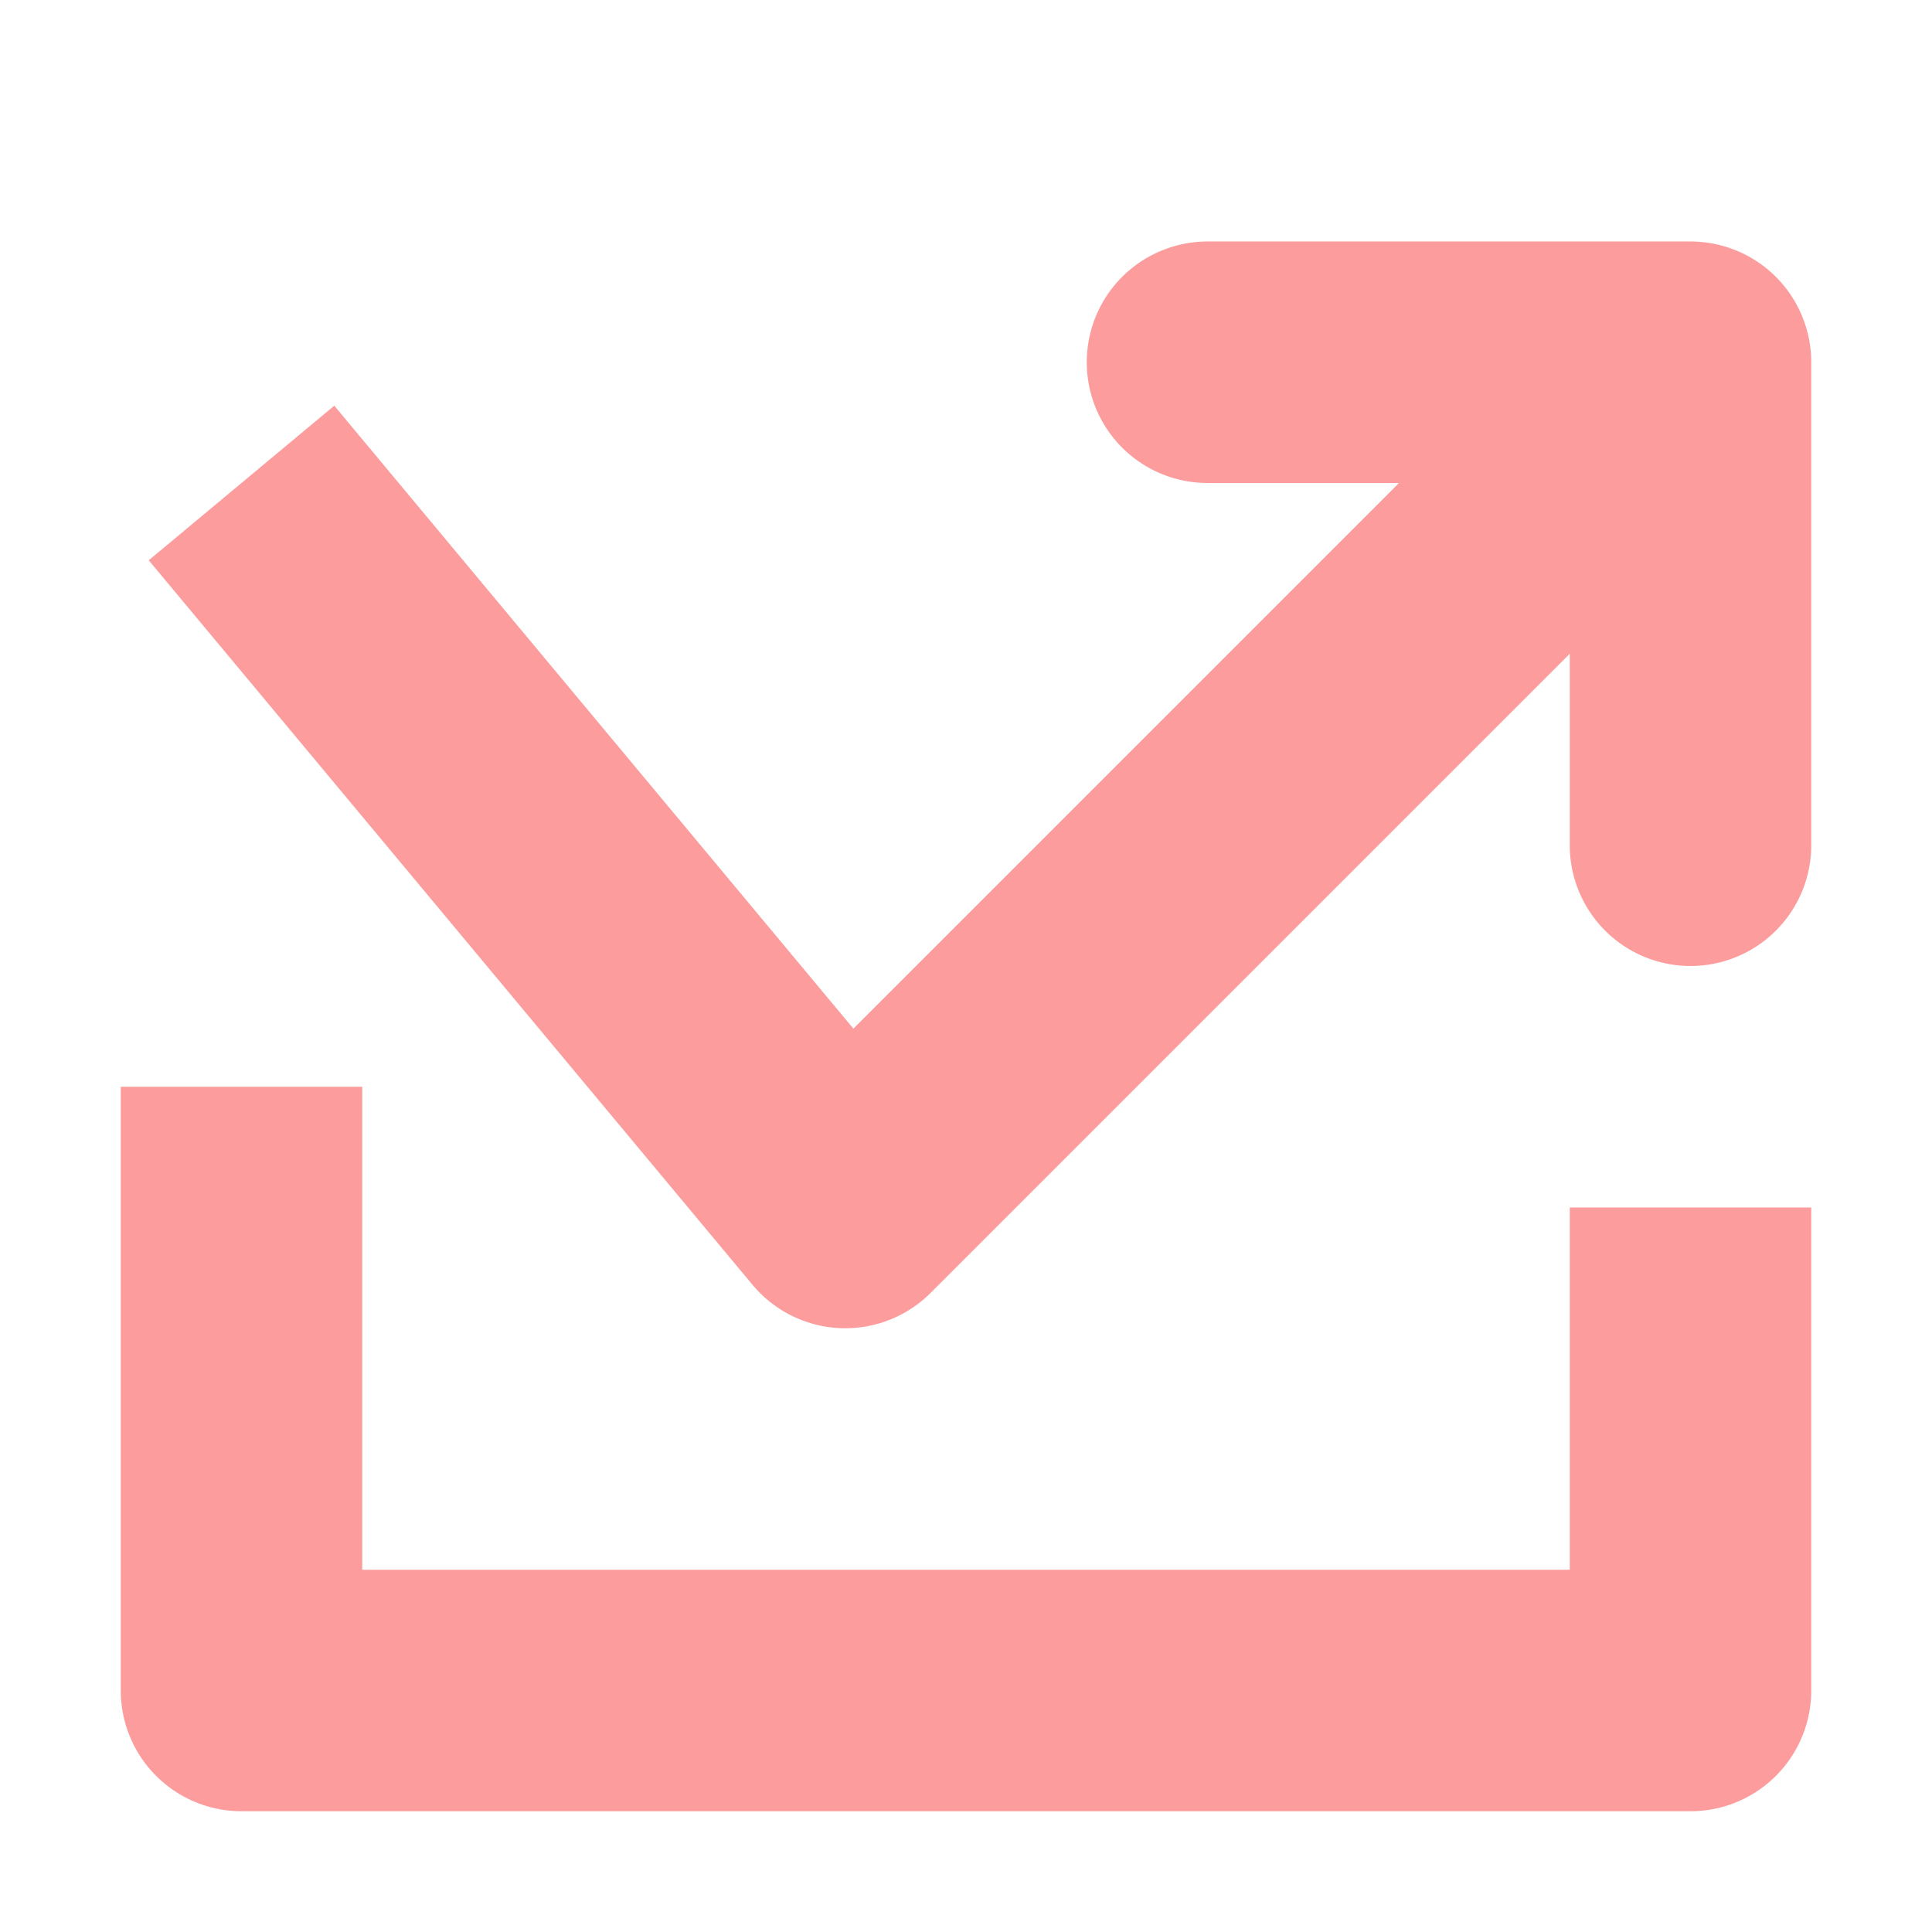
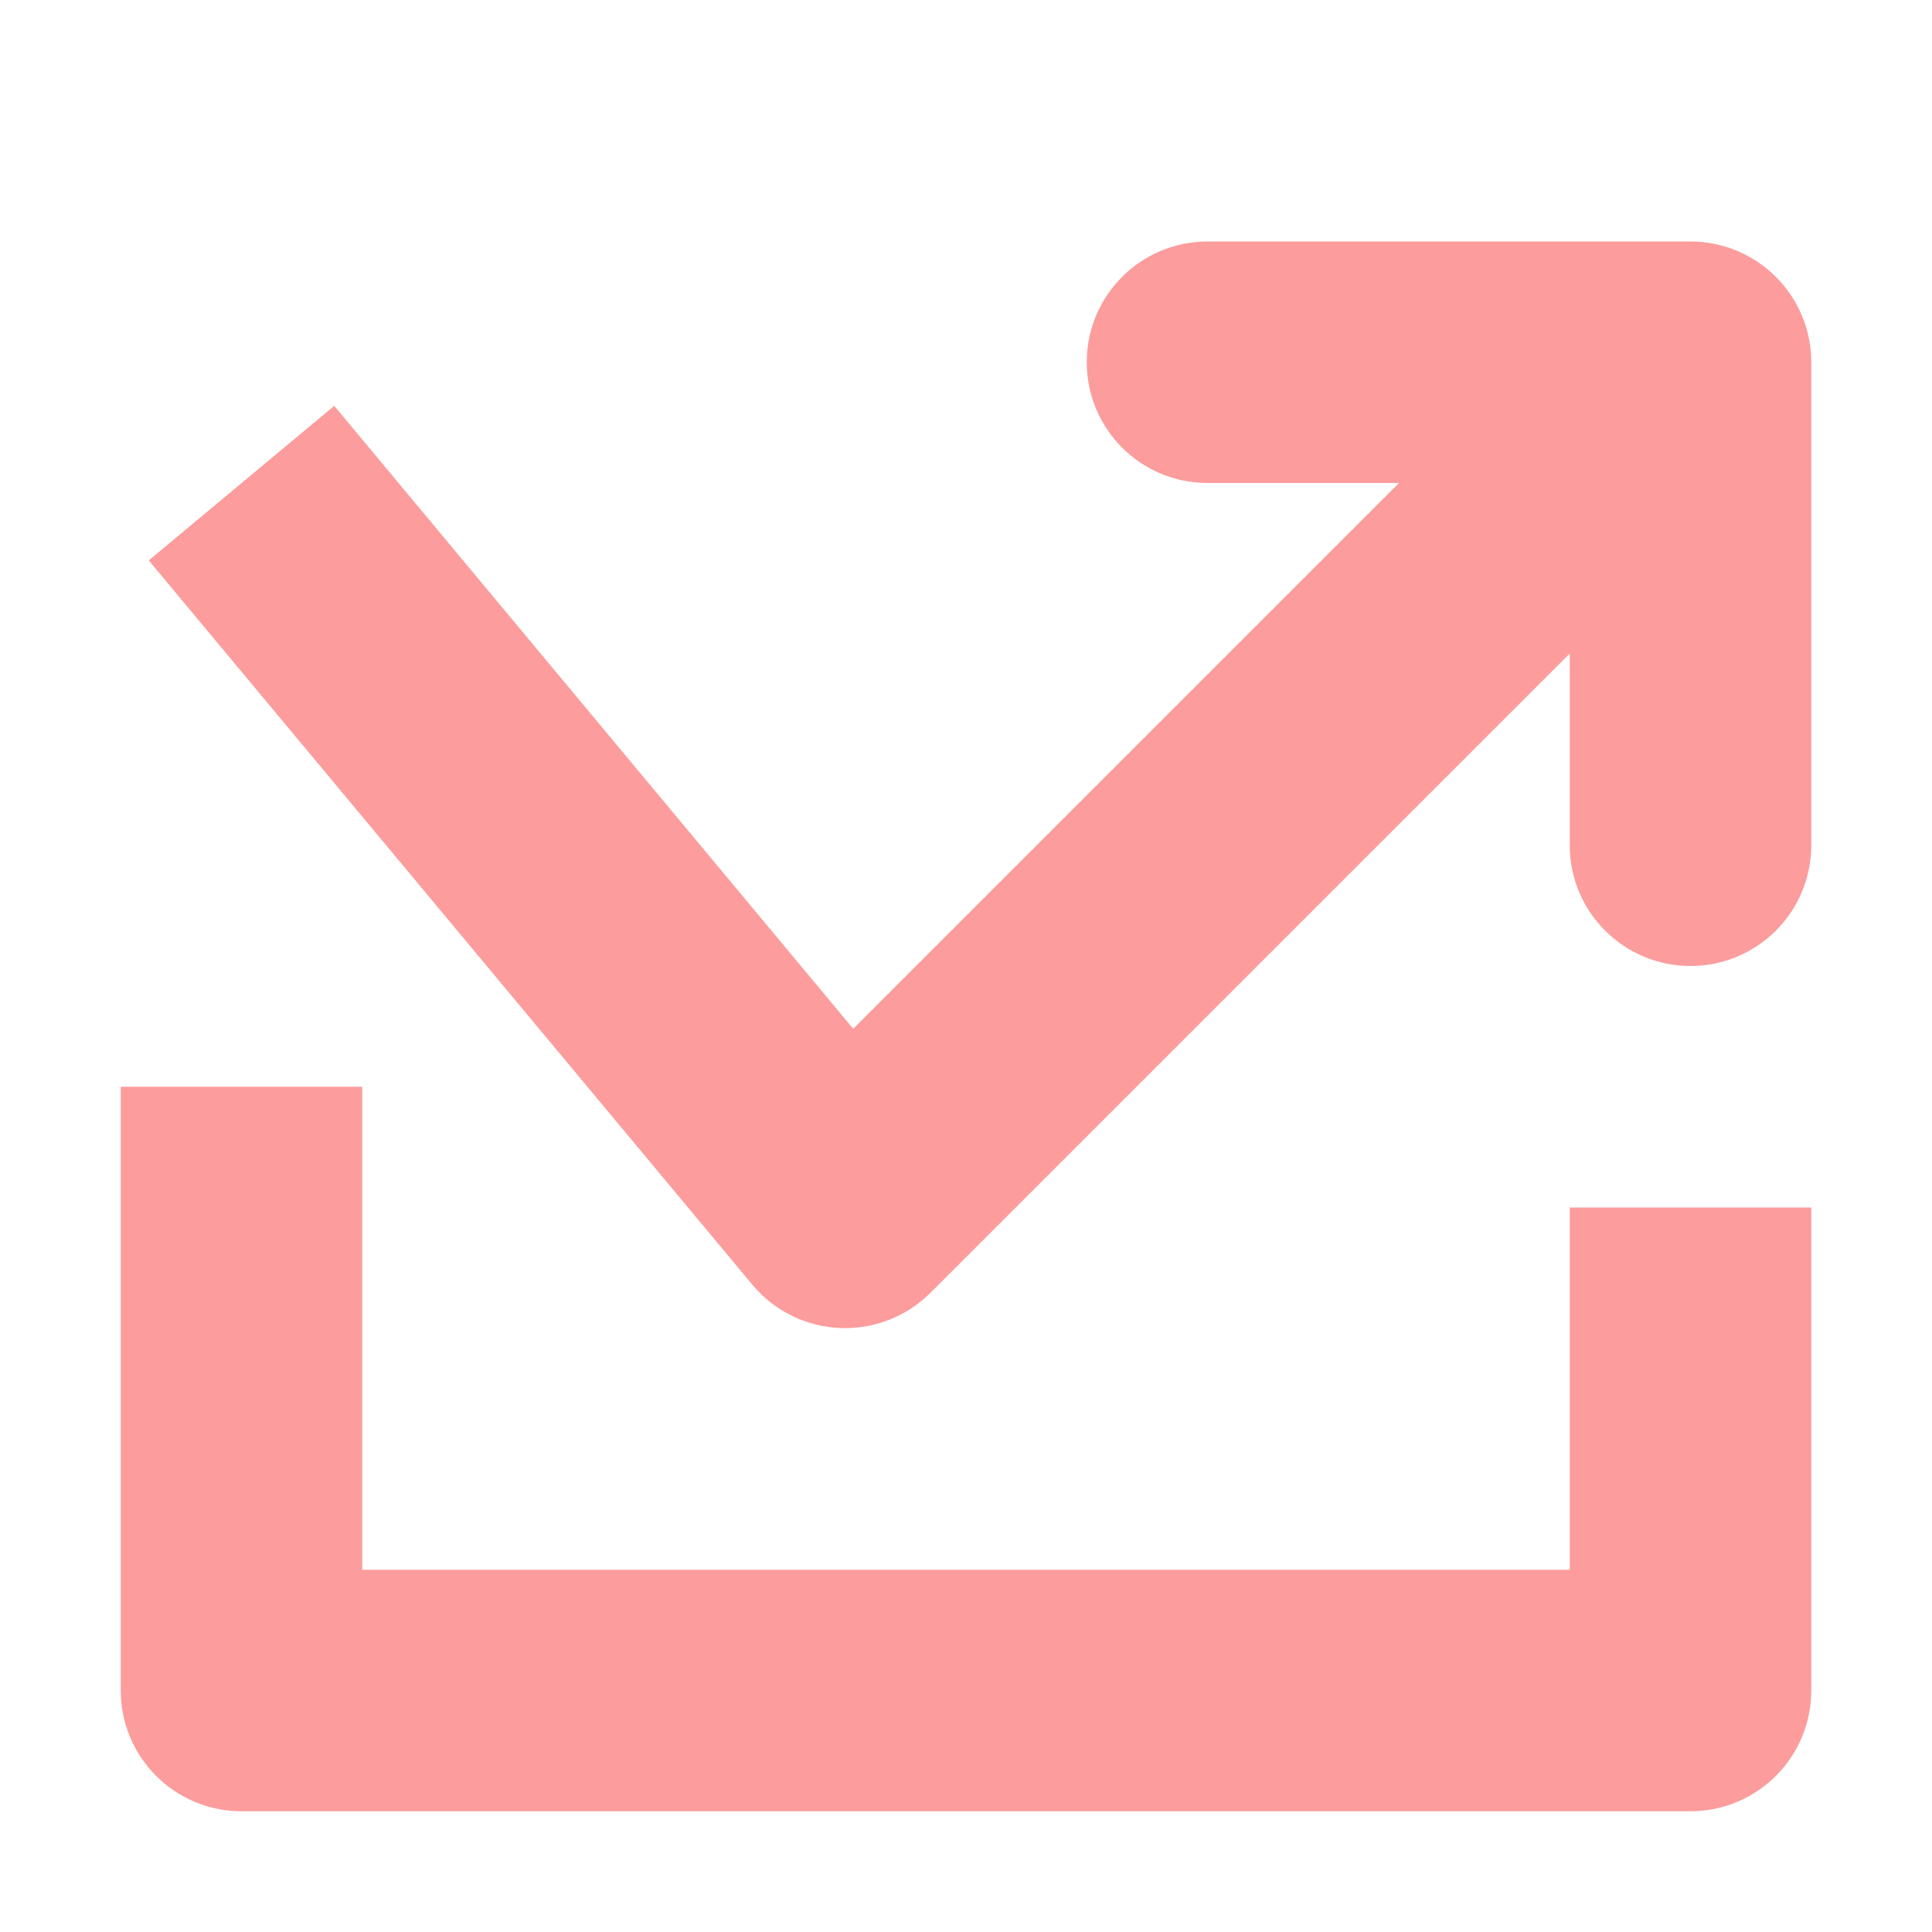
<svg xmlns="http://www.w3.org/2000/svg" width="16" height="16" viewBox="0 0 16 16" id="svg2" version="1.1">
  <defs id="defs4" />
  <g id="layer1" transform="translate(0,-1036.362)">
    <g id="path4286" style="opacity:1" />
-     <path style="fill:none;stroke:#fc9c9c;stroke-width:2;stroke-linecap:butt;stroke-linejoin:round;stroke-miterlimit:4;stroke-dasharray:none;stroke-opacity:0.996" d="m 2,1045.362 v 5 h 12 v -4" id="path4304" />
-     <path style="fill:none;stroke:#fc9c9c;stroke-width:2;stroke-linecap:butt;stroke-linejoin:round;stroke-miterlimit:4;stroke-dasharray:none;stroke-opacity:0.996" d="m 2,1040.362 5,6 7,-7" id="path4306" />
-     <path style="fill:none;stroke:#fc9c9c;stroke-width:2;stroke-linecap:round;stroke-linejoin:round;stroke-opacity:0.996;stroke-miterlimit:4;stroke-dasharray:none" d="m 14,1043.362 v -4 h -4" id="path4275" />
+     <path style="color:#000000;font-style:normal;font-variant:normal;font-weight:normal;font-stretch:normal;font-size:medium;line-height:normal;font-family:sans-serif;font-variant-ligatures:normal;font-variant-position:normal;font-variant-caps:normal;font-variant-numeric:normal;font-variant-alternates:normal;font-feature-settings:normal;text-indent:0;text-align:start;text-decoration:none;text-decoration-line:none;text-decoration-style:solid;text-decoration-color:#000000;letter-spacing:normal;word-spacing:normal;text-transform:none;writing-mode:lr-tb;direction:ltr;text-orientation:mixed;dominant-baseline:auto;baseline-shift:baseline;text-anchor:start;white-space:normal;shape-padding:0;clip-rule:nonzero;display:inline;overflow:visible;visibility:visible;opacity:1;isolation:auto;mix-blend-mode:normal;color-interpolation:sRGB;color-interpolation-filters:linearRGB;solid-color:#000000;solid-opacity:1;vector-effect:none;fill:#fc9c9c;fill-opacity:0.996;fill-rule:nonzero;stroke:none;stroke-width:2;stroke-linecap:butt;stroke-linejoin:round;stroke-miterlimit:4;stroke-dasharray:none;stroke-dashoffset:0;stroke-opacity:1;color-rendering:auto;image-rendering:auto;shape-rendering:auto;text-rendering:auto;enable-background:accumulate" d="M 10 2 A 1 1 0 1 0 10 4 L 11.586 4 L 7.066 8.52 L 2.768 3.361 L 1.232 4.641 L 6.232 10.641 A 1 1 0 0 0 7.707 10.705 L 13 5.412 L 13 7 A 1 1 0 1 0 15 7 L 15 3 A 1 1 0 0 0 14 2 L 10 2 z M 1 9 L 1 14 A 1 1 0 0 0 2 15 L 14 15 A 1 1 0 0 0 15 14 L 15 10 L 13 10 L 13 13 L 3 13 L 3 9 L 1 9 z " transform="translate(0,1036.362)" id="path4304" />
  </g>
</svg>
